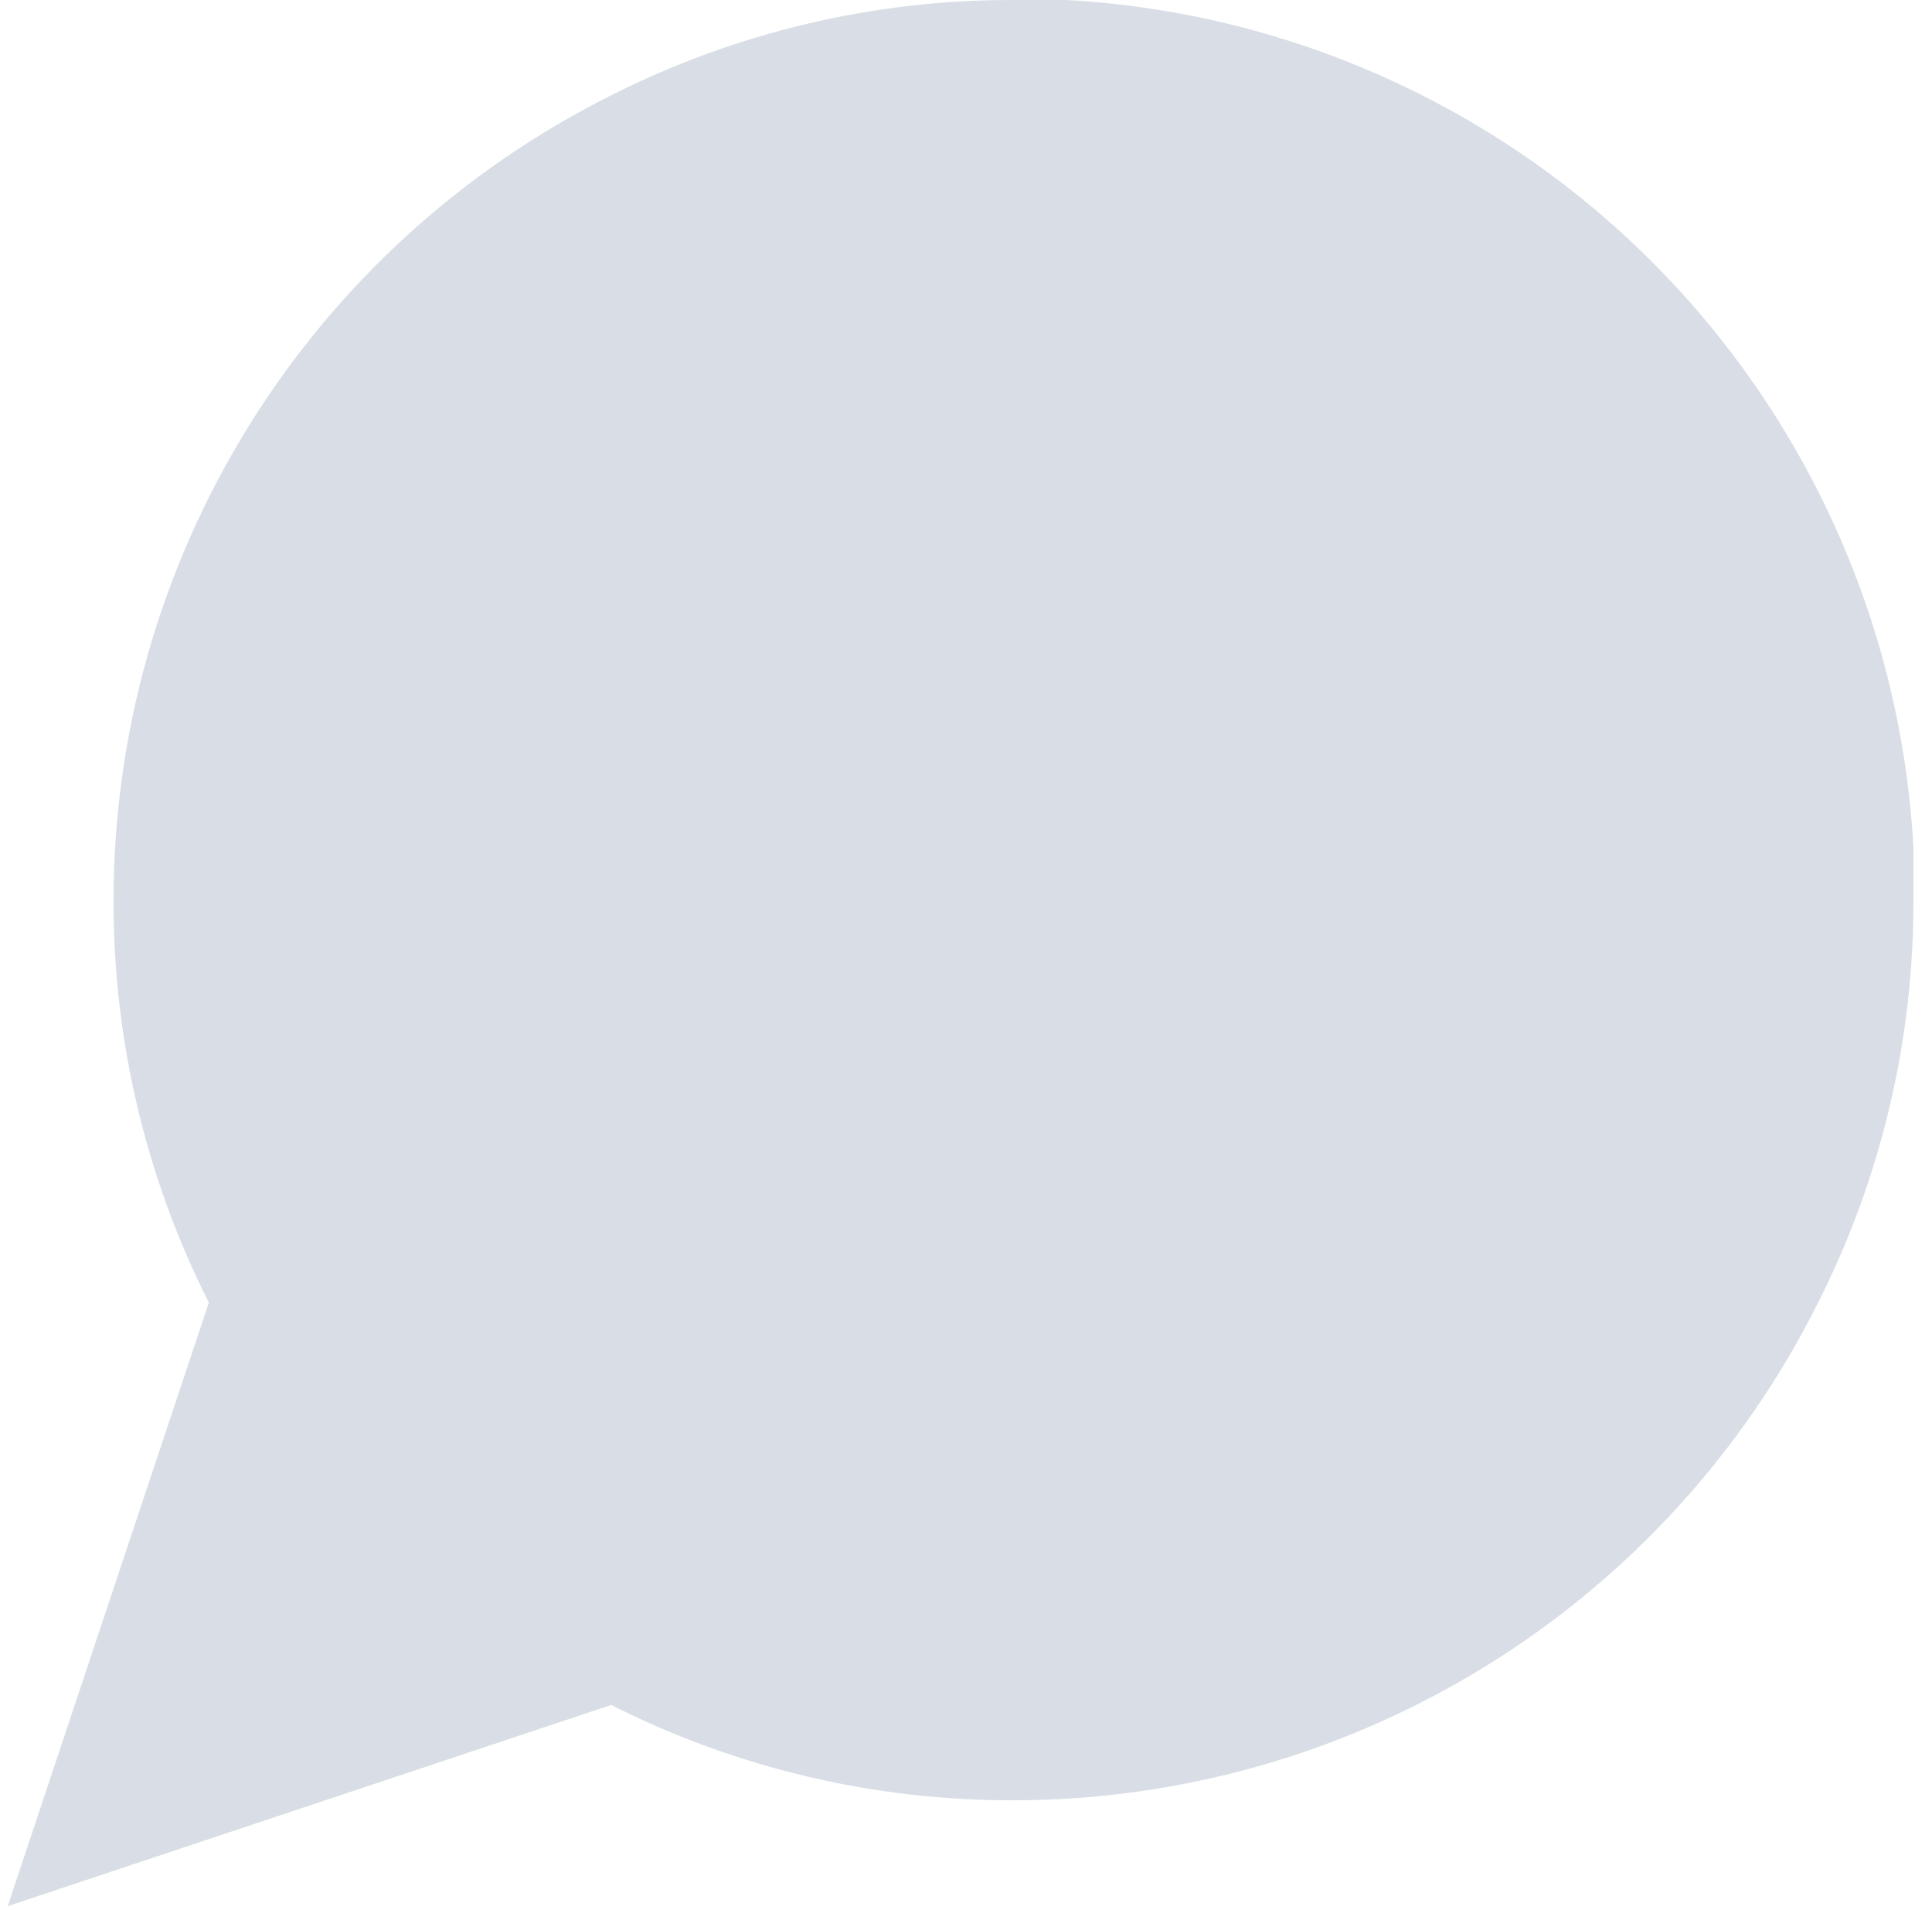
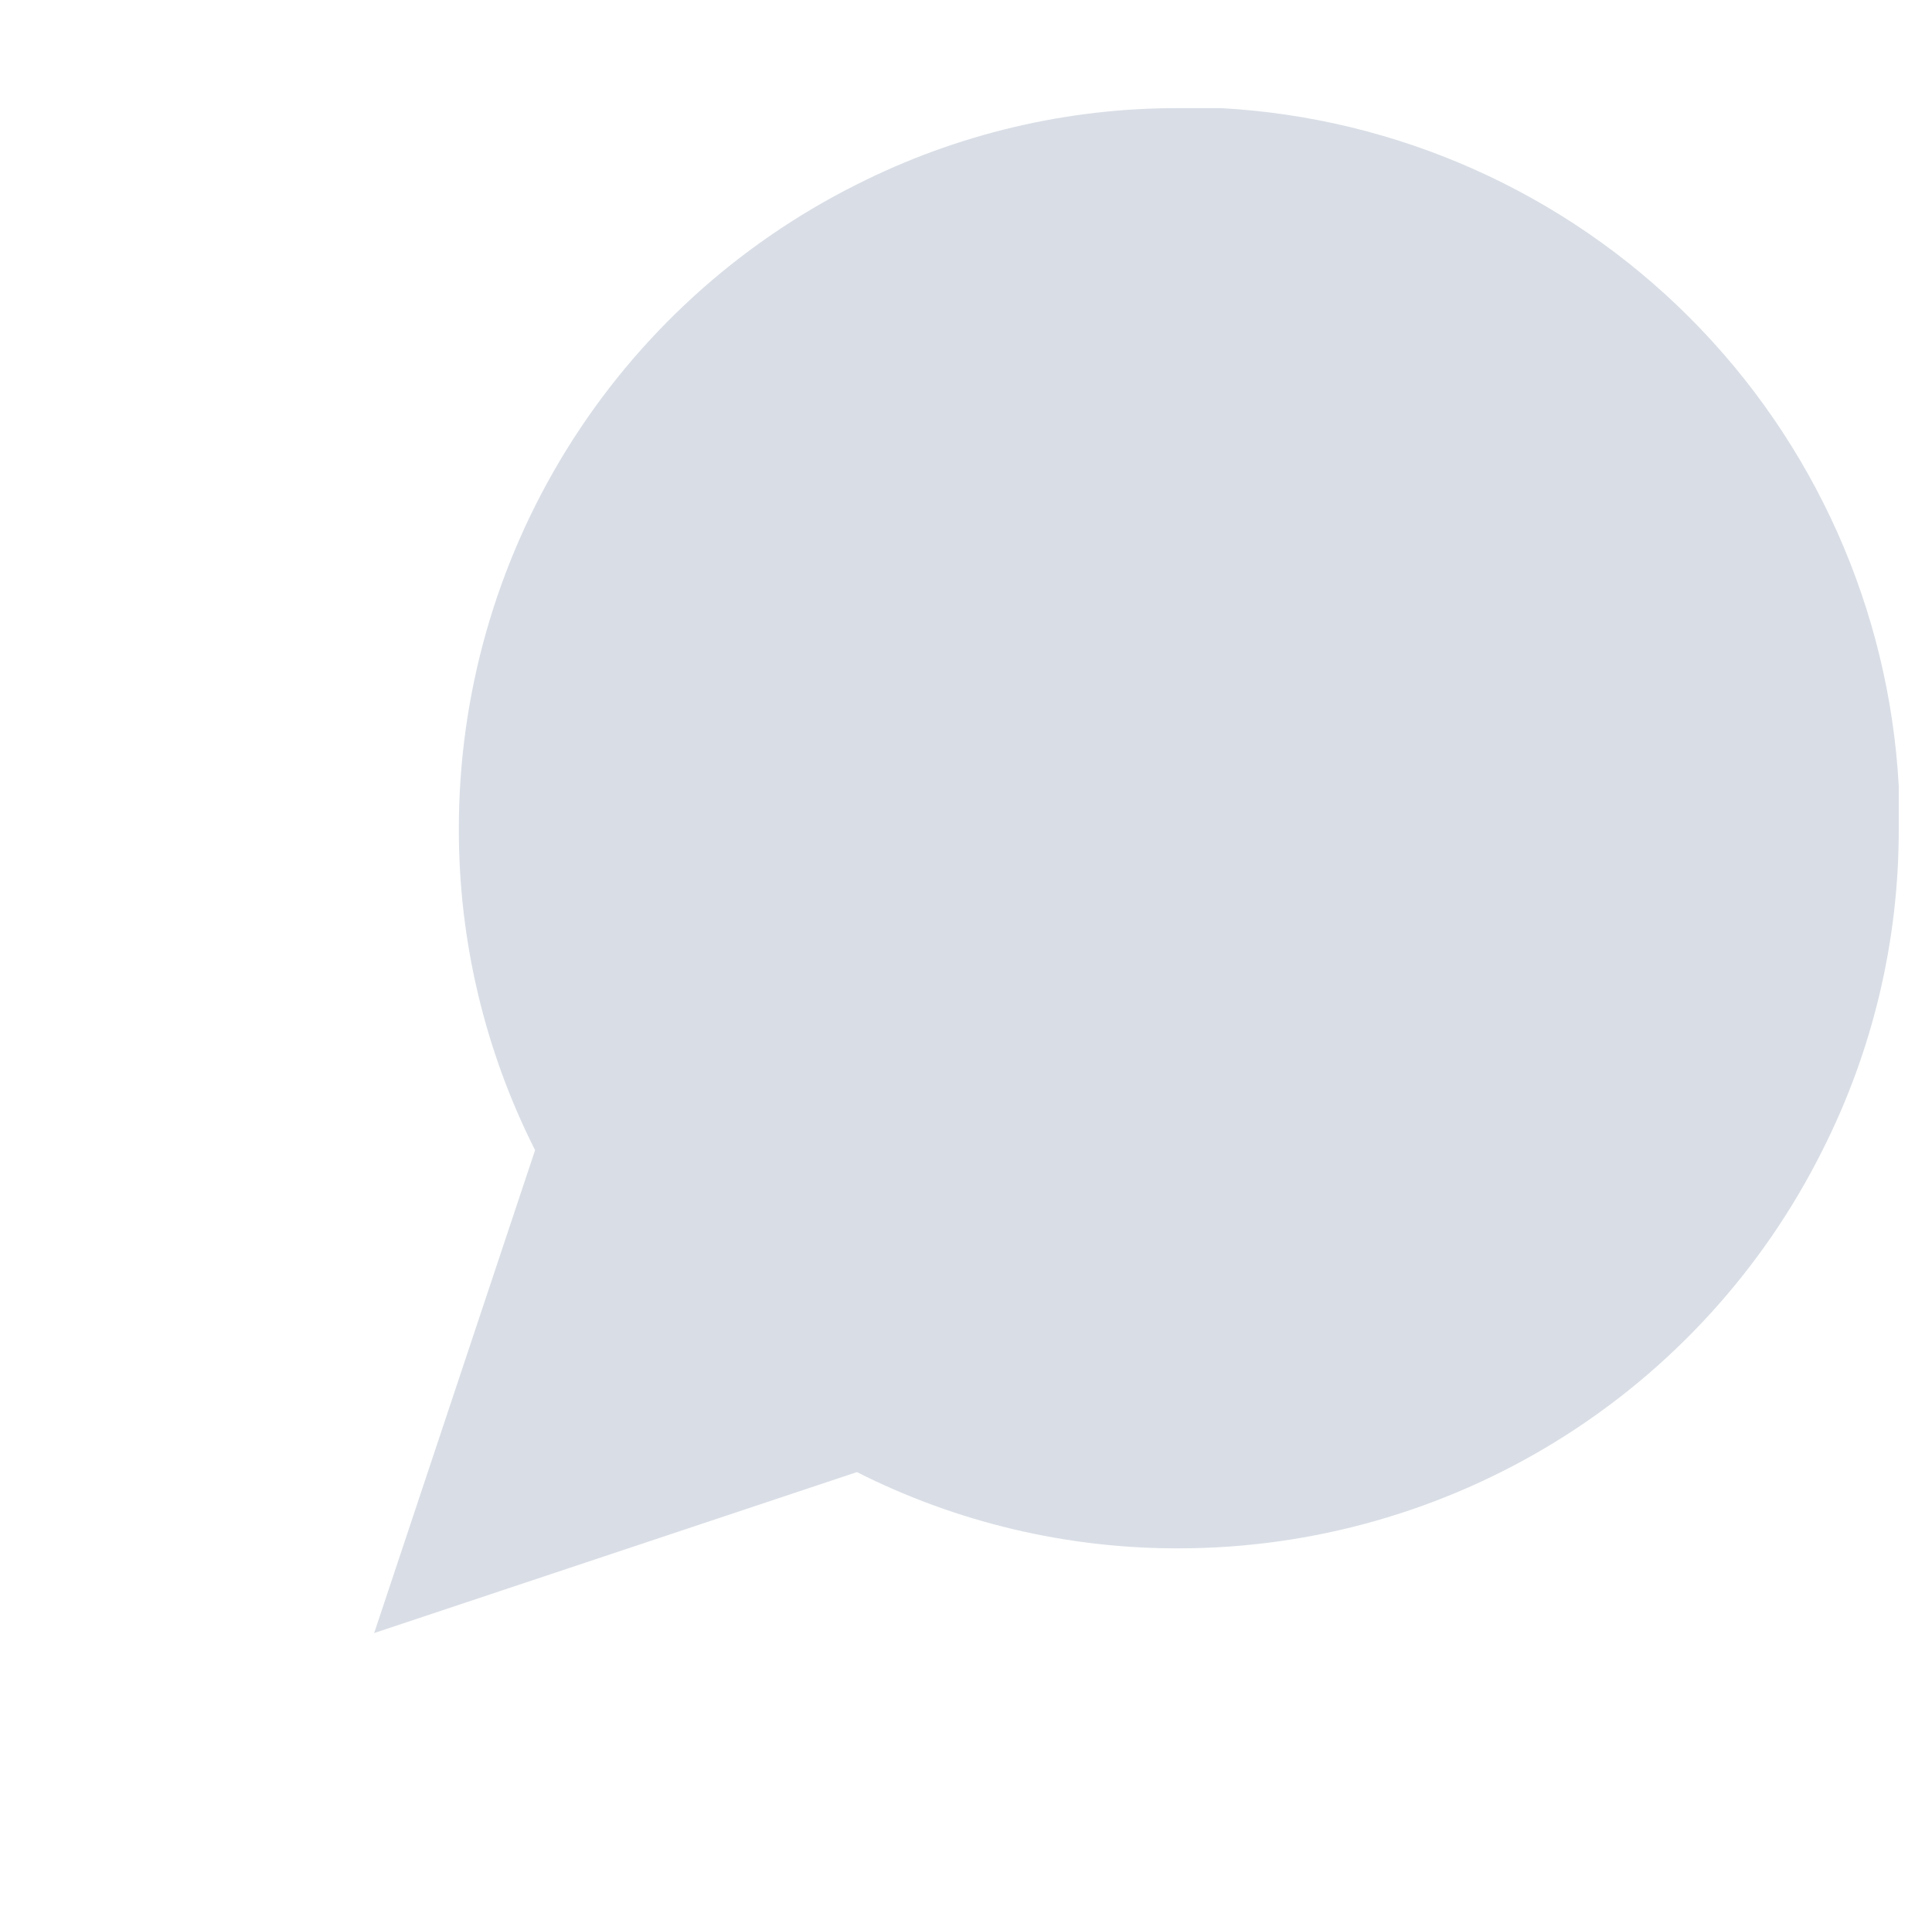
- <svg xmlns="http://www.w3.org/2000/svg" width="84" height="83" viewBox="0 0 84 83" fill="none">
+ <svg xmlns="http://www.w3.org/2000/svg" width="84" height="83" viewBox="-20 -5 105 102" fill="none">
  <path d="M83.193 39.128C83.209 45.204 81.79 51.198 79.05 56.621C75.802 63.12 70.809 68.586 64.63 72.407C58.451 76.228 51.33 78.254 44.065 78.257C37.989 78.272 31.996 76.853 26.573 74.114L0.334 82.86L9.08 56.621C6.341 51.198 4.921 45.204 4.937 39.128C4.94 31.863 6.965 24.742 10.787 18.563C14.608 12.384 20.074 7.391 26.573 4.143C31.996 1.404 37.989 -0.016 44.065 0H46.367C55.962 0.529 65.024 4.579 71.819 11.374C78.614 18.169 82.664 27.232 83.193 36.827V39.128Z" fill="#D9DEE6" />
</svg>
